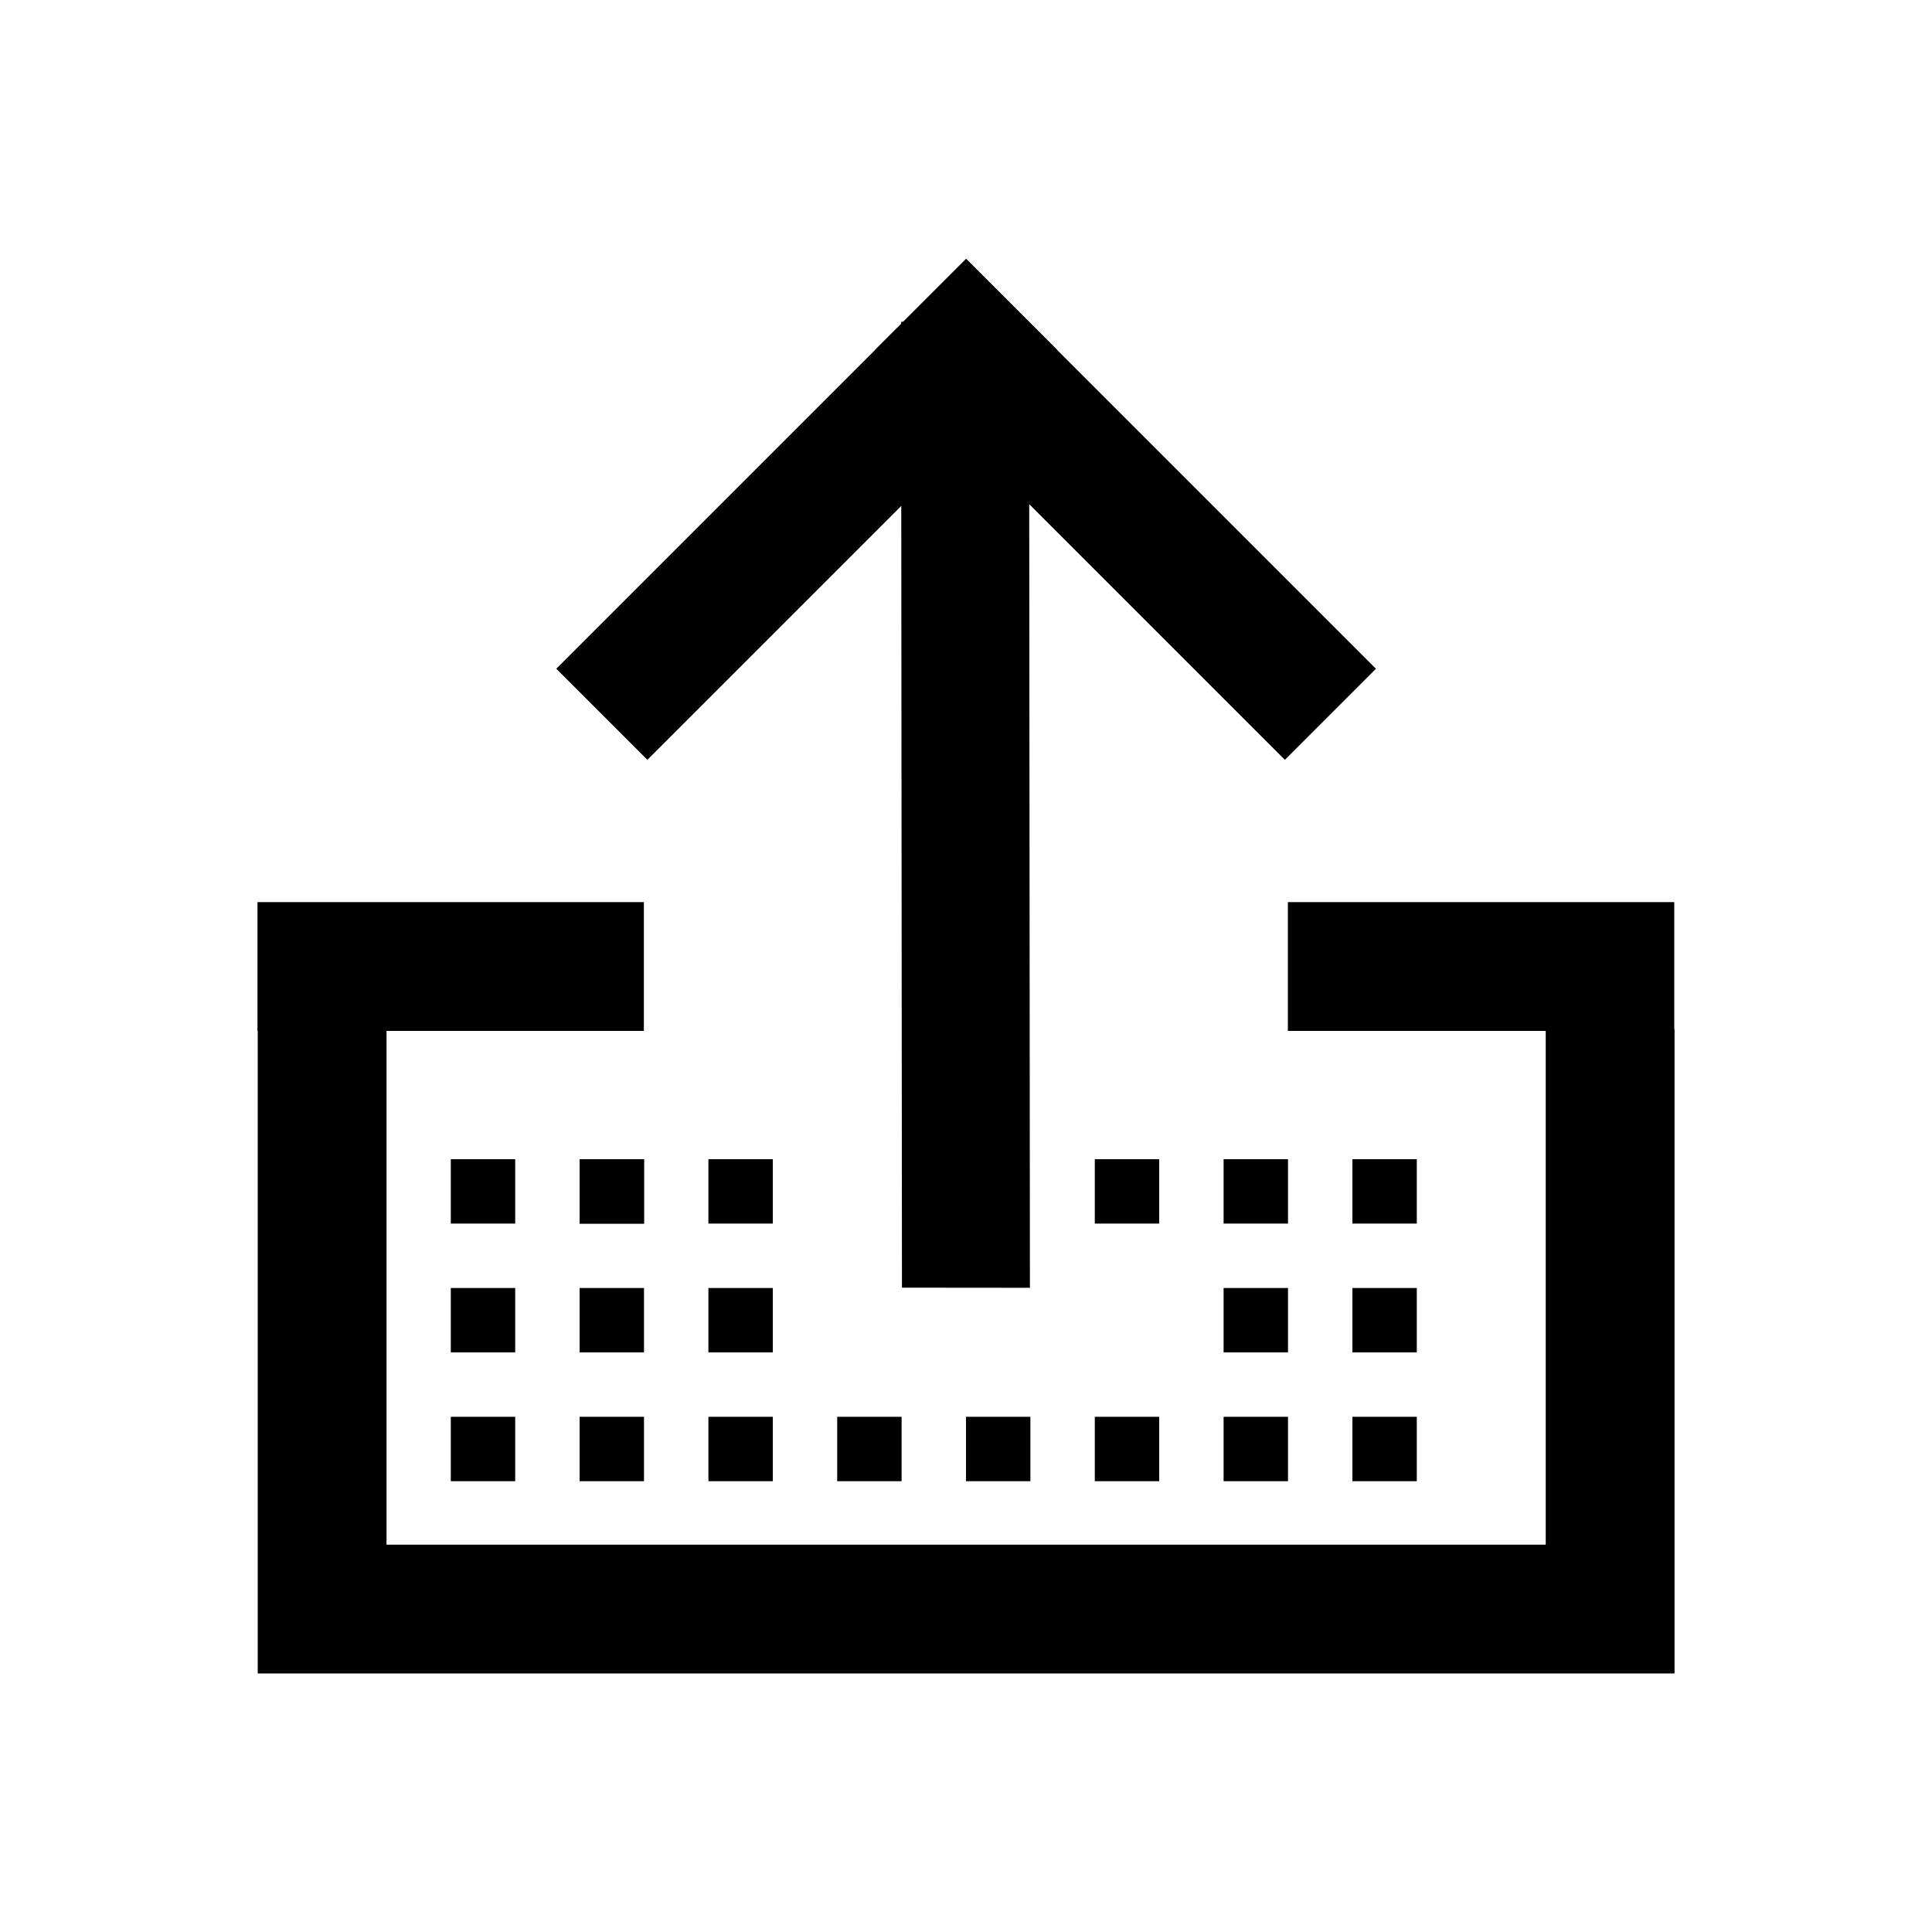
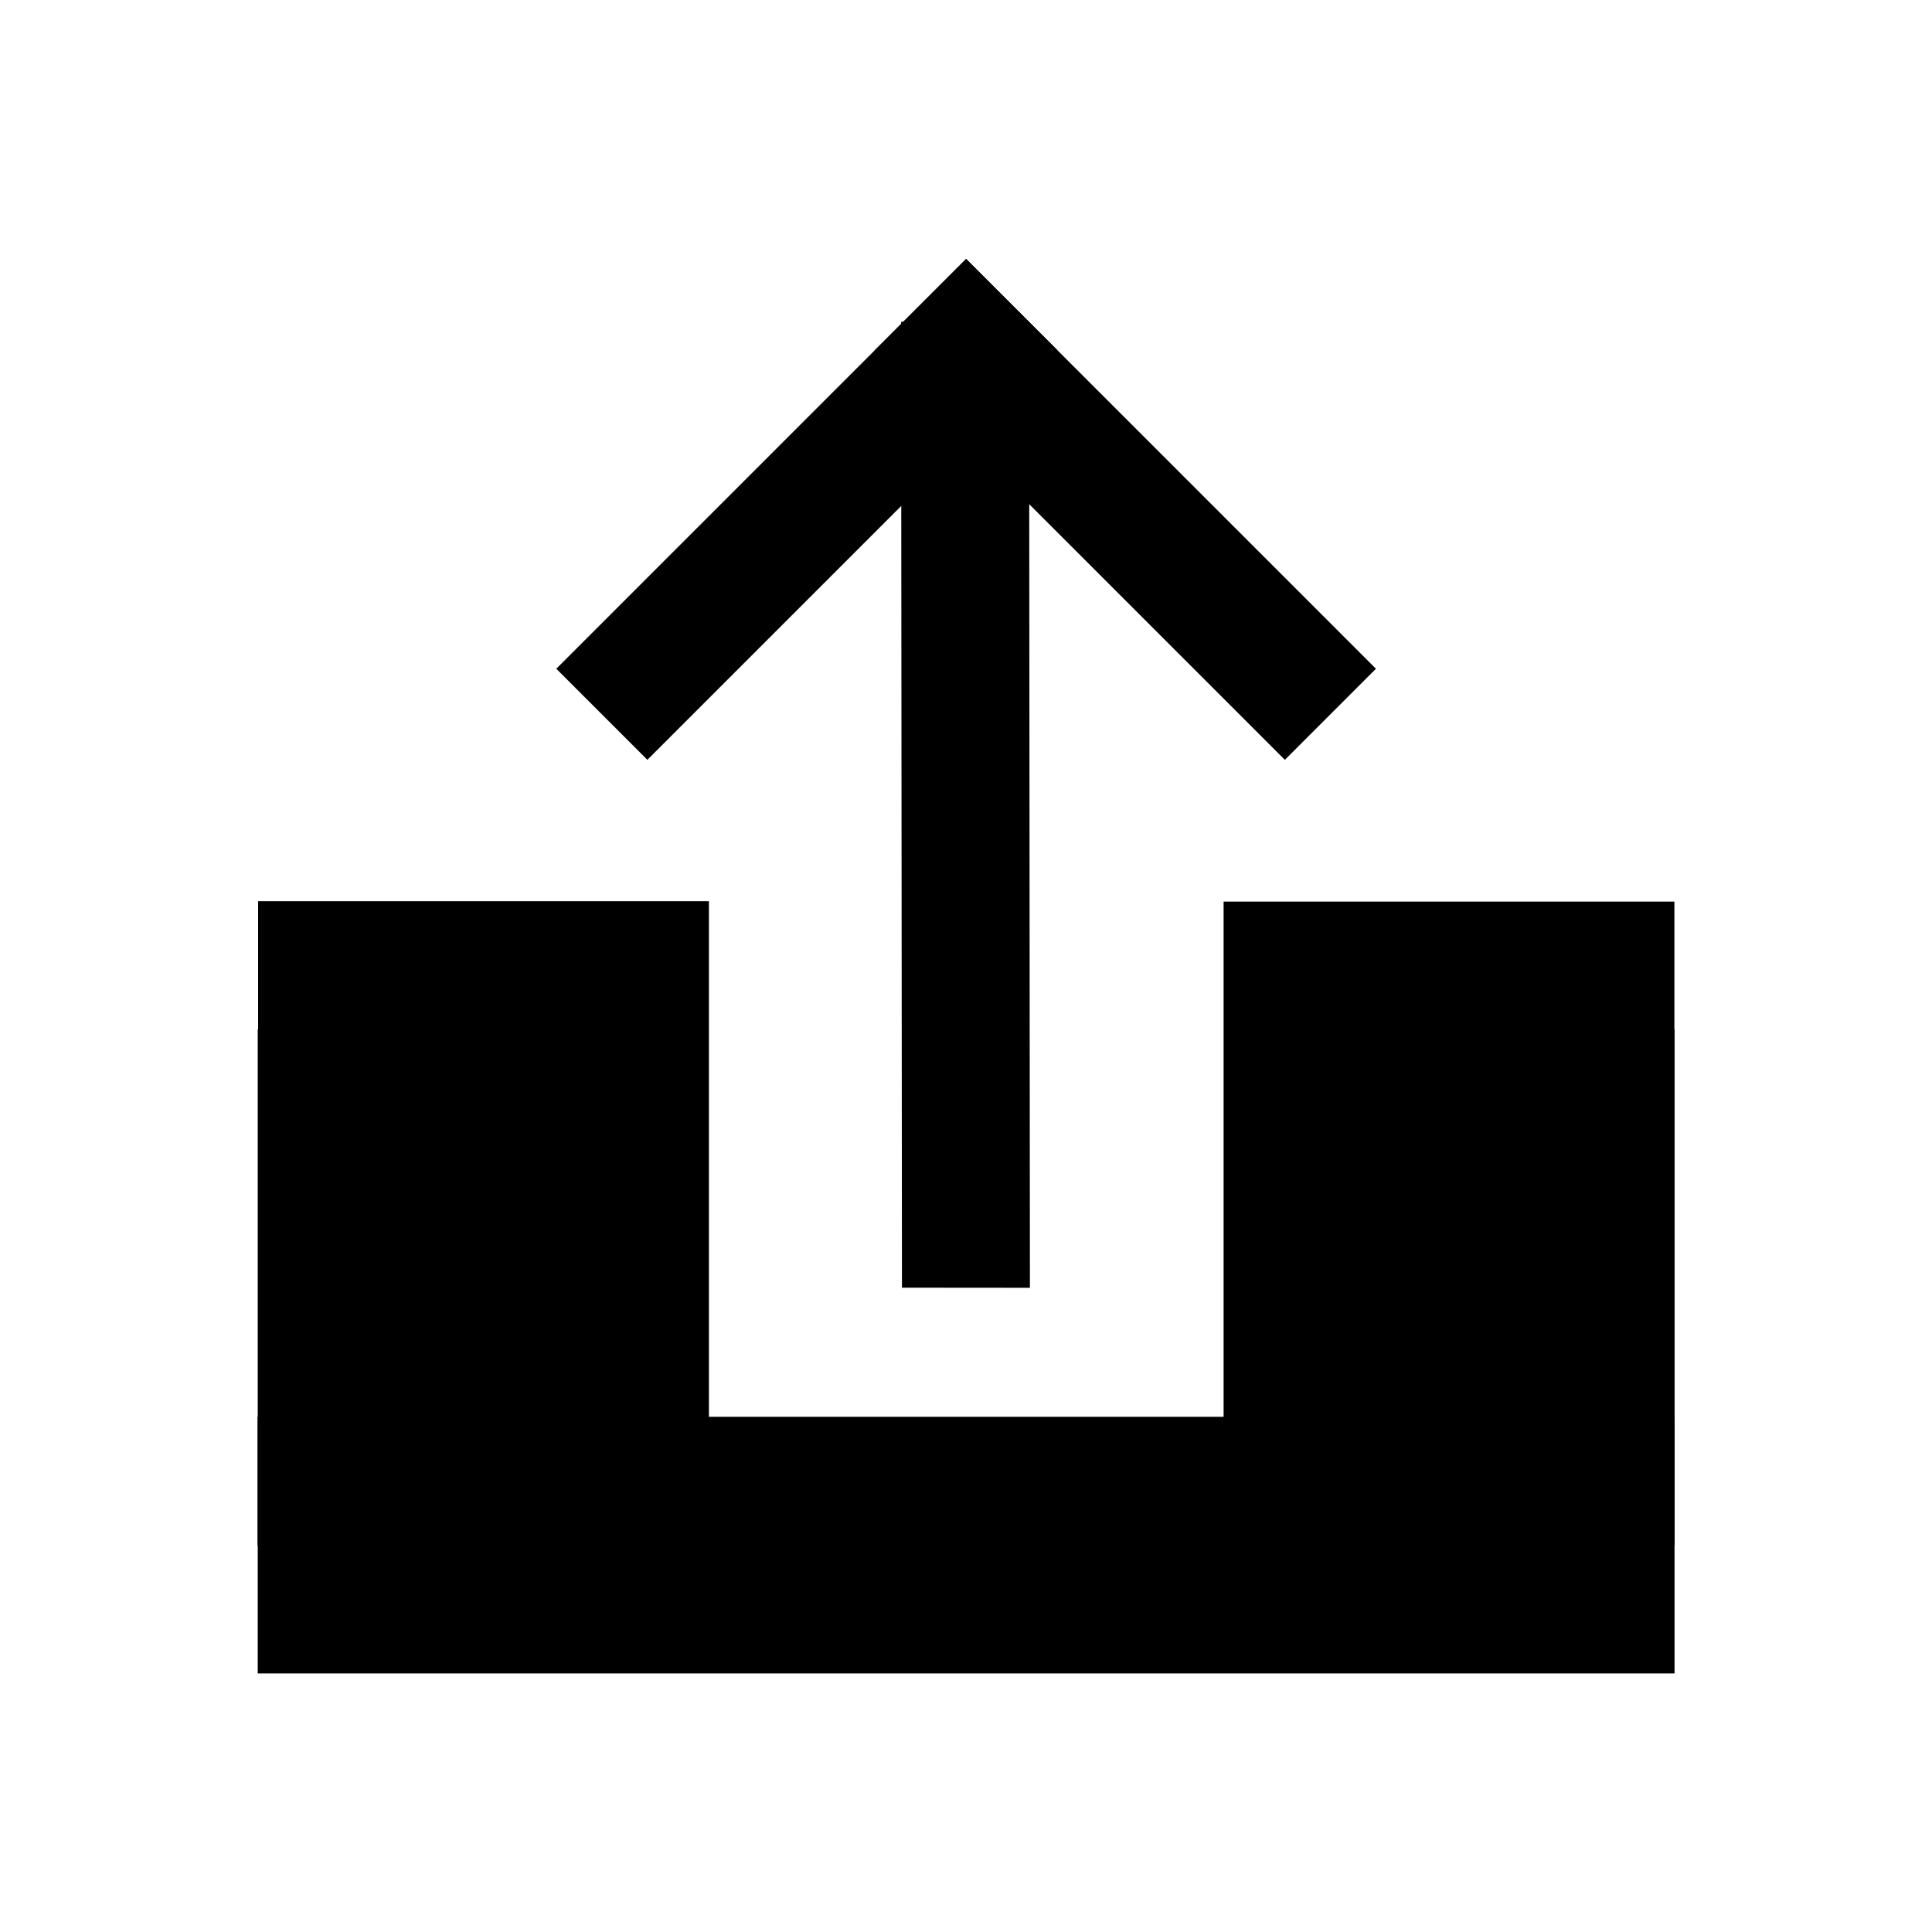
<svg xmlns="http://www.w3.org/2000/svg" width="30px" height="30px" viewBox="0 0 30 30">
-   <g transform="translate(-30.00208,0.02055969)">
-     <path style="fill:#000" d="m 34.004,15.965 v 10 h 22 v -10 h -2 v 8 h -18 v -8 z" />
-     <path style="fill:none;fill-rule:evenodd;stroke:#000;stroke-width:2;stroke-linecap:butt;stroke-linejoin:miter;stroke-dasharray:none;stroke-opacity:1" d="m 4.943,14.726 c 0,0 6.848,0 6.848,0" transform="matrix(0.8761744,0,0,-1,29.66917,29.71346)" />
-     <path style="fill:none;fill-rule:evenodd;stroke:#000;stroke-width:2;stroke-linecap:butt;stroke-linejoin:miter;stroke-dasharray:none;stroke-opacity:1" d="m 4.943,14.726 c 0,0 6.848,0 6.848,0" transform="matrix(0.8761744,0,0,-1,45.66917,29.71346)" />
-     <g transform="rotate(135,31.98672,16.41962)">
-       <g transform="translate(0.9999999,-1.003098)">
-         <path style="fill:none;fill-rule:evenodd;stroke:#000;stroke-width:2;stroke-linecap:butt;stroke-linejoin:miter;stroke-dasharray:none;stroke-opacity:1" d="m 22.51,-7.255 c 2.749,0 5.498,0 8.247,0" transform="matrix(0,-1.09125,1,0,21.25525,41.56391)" />
-         <path style="fill:none;fill-rule:evenodd;stroke:#000;stroke-width:2;stroke-linecap:butt;stroke-linejoin:miter;stroke-dasharray:none;stroke-opacity:1" d="m 22.51,-7.255 c 2.749,0 5.498,0 8.247,0" transform="matrix(1.09125,0,0,1,-11.56391,23.25525)" />
-       </g>
-       <path style="fill:none;fill-rule:evenodd;stroke:#000;stroke-width:1.983;stroke-linecap:butt;stroke-linejoin:miter;stroke-dasharray:none;stroke-opacity:1" d="m 12.703,28.552 c 4.923,0 9.846,0 14.769,0" transform="matrix(0.717453,-0.7187357,0.7078561,0.7091562,-14.62219,4.200027)" />
+   <path style="fill:#000" d="m 4.002,15.985 v 10 h 22 v -10 h -2 v 8 h -18 v -8 z" />
+   <g transform="rotate(135,16.98142,10.21627)">
+     <g transform="translate(0.9999999,-1.003098)">
+       <path style="fill:none;fill-rule:evenodd;stroke:#000;stroke-width:2;stroke-linecap:butt;stroke-linejoin:miter;stroke-dasharray:none;stroke-opacity:1" d="m 22.51,-7.255 c 2.749,0 5.498,0 8.247,0" transform="matrix(0,-1.09125,1,0,21.25525,41.56391)" />
+       <path style="fill:none;fill-rule:evenodd;stroke:#000;stroke-width:2;stroke-linecap:butt;stroke-linejoin:miter;stroke-dasharray:none;stroke-opacity:1" d="m 22.51,-7.255 c 2.749,0 5.498,0 8.247,0" transform="matrix(1.09125,0,0,1,-11.56391,23.25525)" />
    </g>
+     <path style="fill:none;fill-rule:evenodd;stroke:#000;stroke-width:1.983;stroke-linecap:butt;stroke-linejoin:miter;stroke-dasharray:none;stroke-opacity:1" d="m 12.703,28.552 c 4.923,0 9.846,0 14.769,0" transform="matrix(0.717453,-0.7187357,0.7078561,0.7091562,-14.62219,4.200027)" />
  </g>
-   <rect style="fill:#000;stroke-width:0.4;paint-order:fill markers stroke" width="1" height="1" x="7" y="18" />
-   <rect style="fill:#000;stroke-width:0.4;paint-order:fill markers stroke" width="1" height="1" x="7" y="20" />
-   <rect style="fill:#000;stroke-width:0.4;paint-order:fill markers stroke" width="1" height="1" x="7" y="22" />
-   <rect style="fill:#000;stroke-width:0.4;paint-order:fill markers stroke" width="1" height="1" x="9" y="22" />
-   <rect style="fill:#000;stroke-width:0.4;paint-order:fill markers stroke" width="1" height="1" x="11" y="22" />
-   <rect style="fill:#000;stroke-width:0.4;paint-order:fill markers stroke" width="1" height="1" x="13" y="22" />
-   <rect style="fill:#000;stroke-width:0.4;paint-order:fill markers stroke" width="1" height="1" x="15" y="22" />
-   <rect style="fill:#000;stroke-width:0.4;paint-order:fill markers stroke" width="1" height="1" x="17" y="22" />
-   <rect style="fill:#000;stroke-width:0.4;paint-order:fill markers stroke" width="1" height="1" x="19" y="22" />
-   <rect style="fill:#000;stroke-width:0.4;paint-order:fill markers stroke" width="1" height="1" x="21" y="22" />
-   <rect style="fill:#000;stroke-width:0.4;paint-order:fill markers stroke" width="1" height="1" x="21" y="20" />
-   <rect style="fill:#000;stroke-width:0.4;paint-order:fill markers stroke" width="1" height="1" x="21" y="18" />
-   <rect style="fill:#000;stroke-width:0.4;paint-order:fill markers stroke" width="1" height="1" x="19" y="18" />
-   <rect style="fill:#000;stroke-width:0.4;paint-order:fill markers stroke" width="1" height="1" x="9" y="20" />
-   <rect style="fill:#000;stroke-width:0.4;paint-order:fill markers stroke" width="1" height="1" x="9" y="18" />
-   <rect style="fill:#000;stroke-width:0.4;paint-order:fill markers stroke" width="1" height="1" x="9" y="18" />
-   <rect style="fill:#000;stroke-width:0.4;paint-order:fill markers stroke" width="1" height="1" x="11" y="18" />
-   <rect style="fill:#000;stroke-width:0.4;paint-order:fill markers stroke" width="1" height="1" x="17" y="18" />
-   <rect style="fill:#000;stroke-width:0.4;paint-order:fill markers stroke" width="1" height="1" x="19" y="20" />
-   <rect style="fill:#000;stroke-width:0.4;paint-order:fill markers stroke" width="1" height="1" x="11" y="20" />
+   <rect style="fill:#000;stroke-width:0.432;paint-order:fill markers stroke" width="7" height="10" x="4.008" y="13.994" />
+   <rect style="fill:#000;stroke-width:0.432;paint-order:fill markers stroke" width="7" height="10" x="19" y="14" />
+   <rect style="fill:#000;stroke-width:0.343;paint-order:fill markers stroke" width="22" height="2" x="4" y="22" />
</svg>
